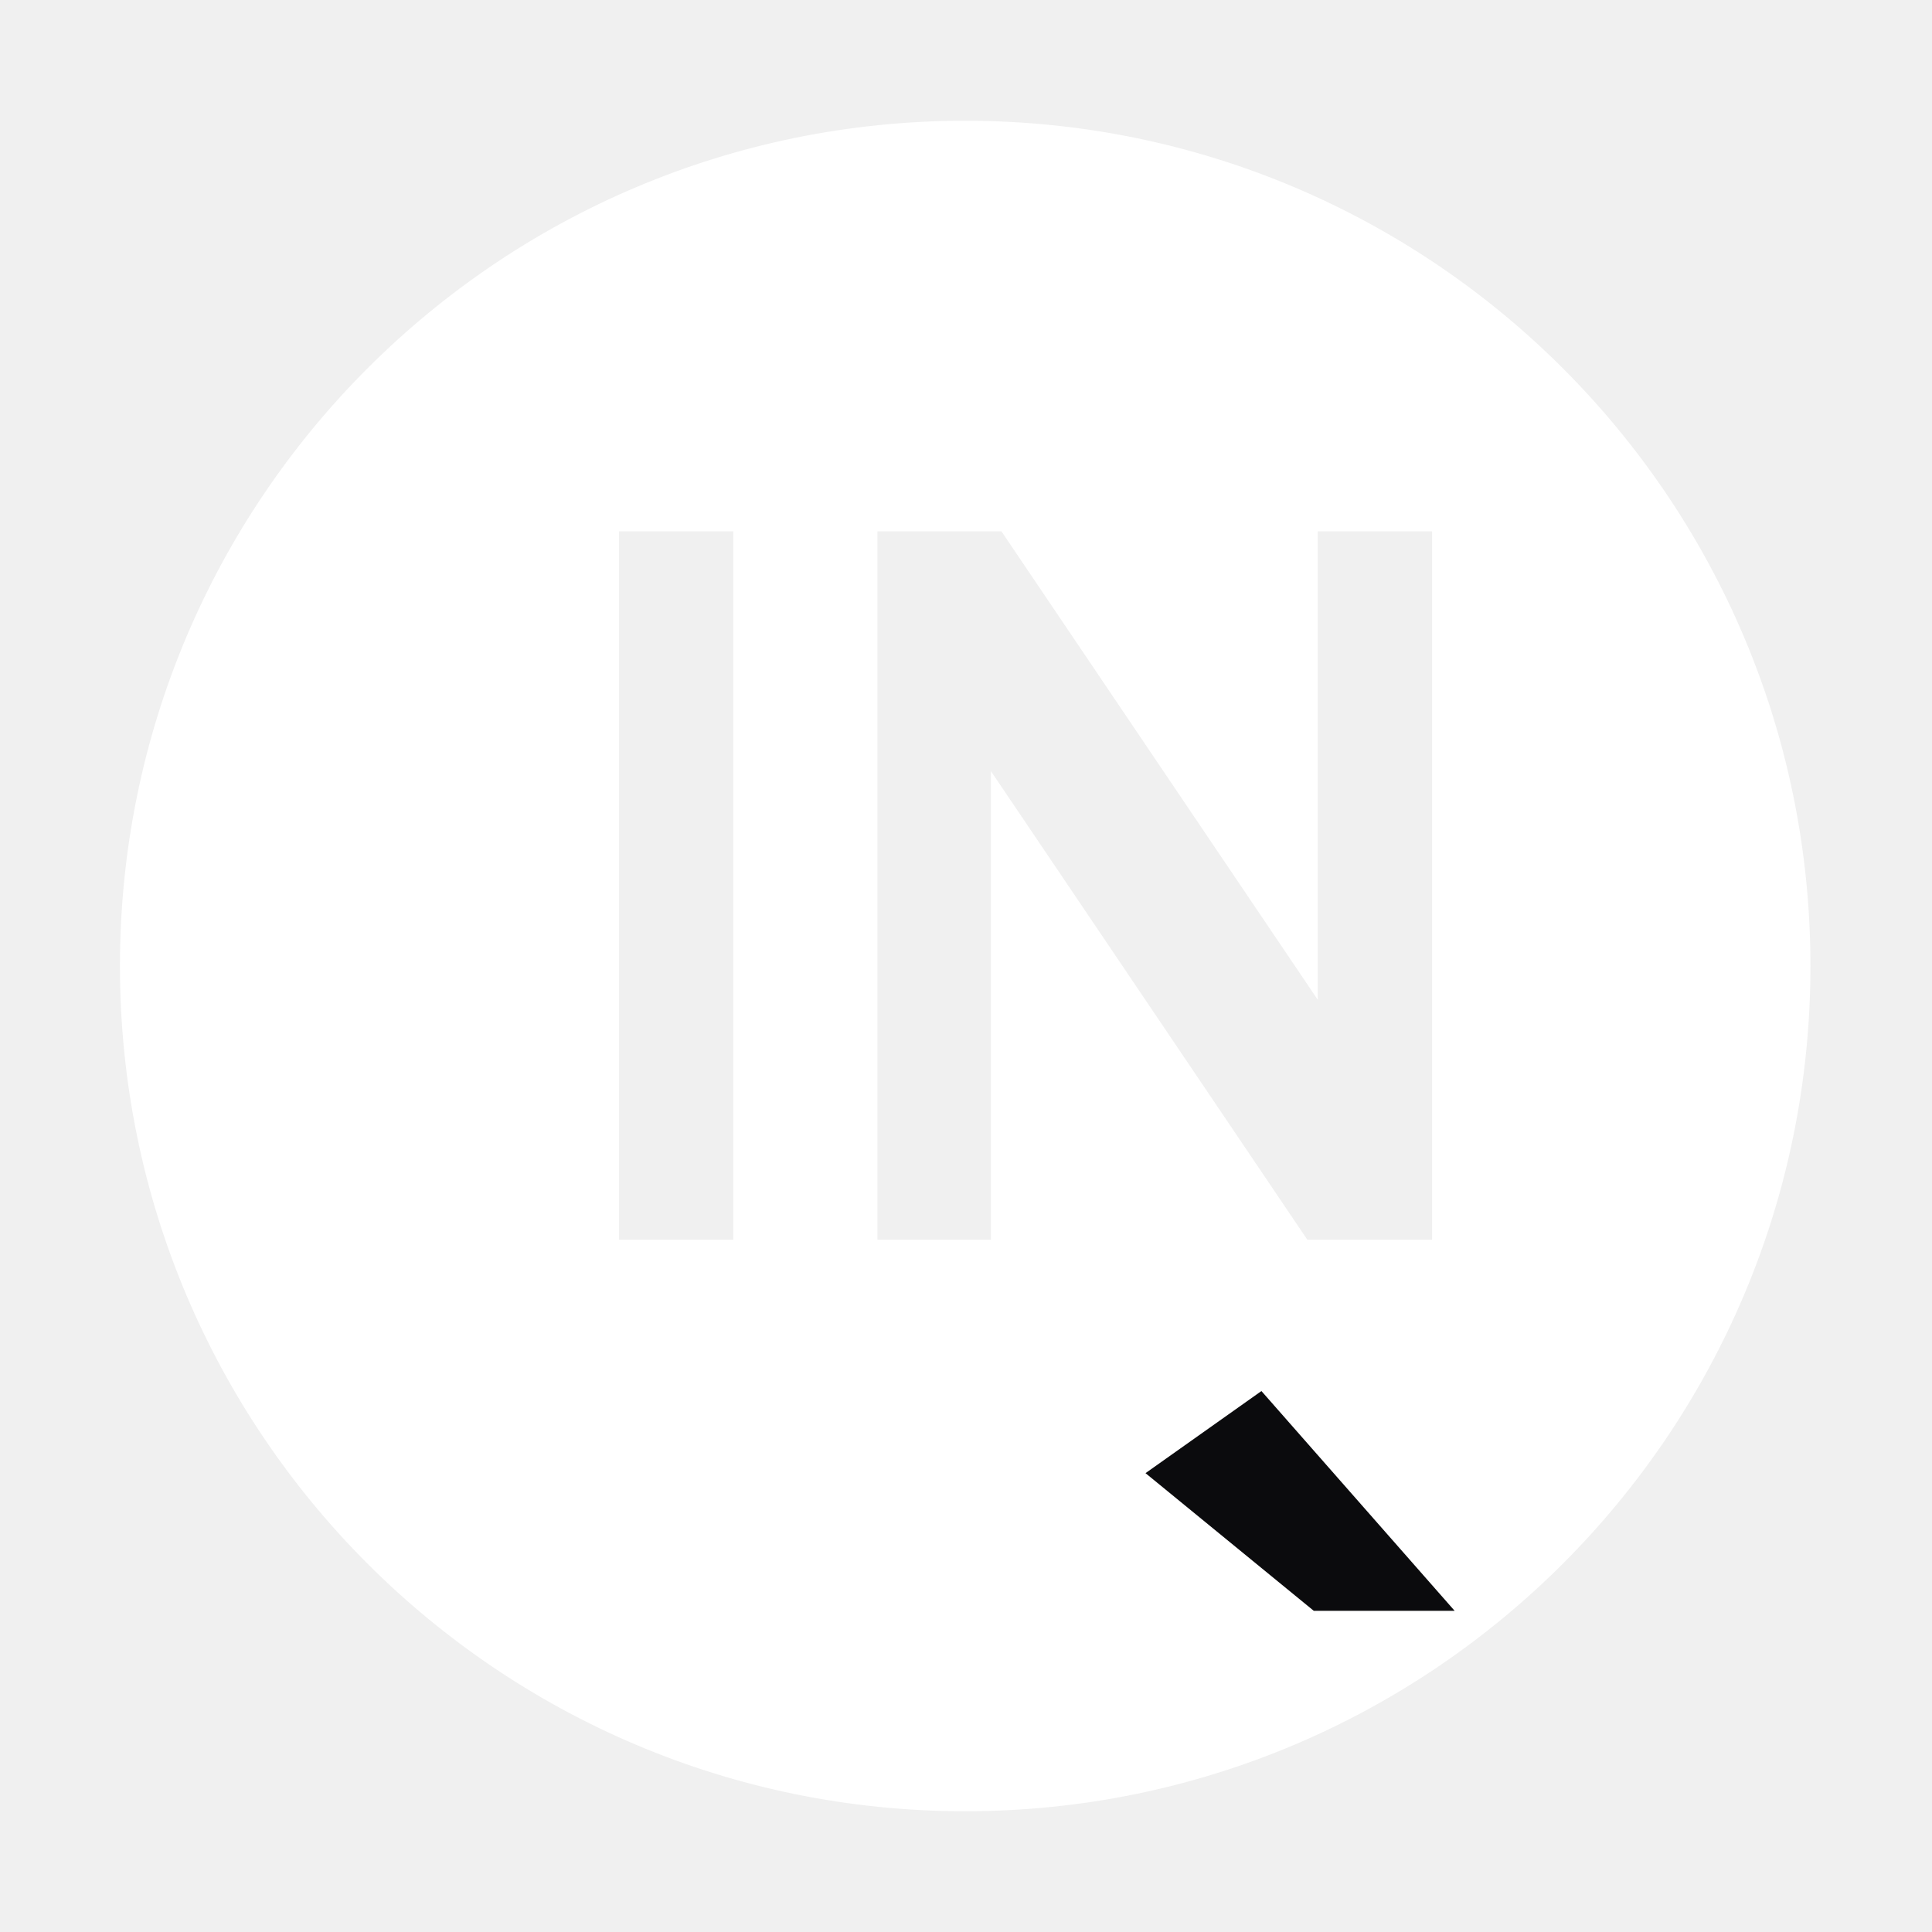
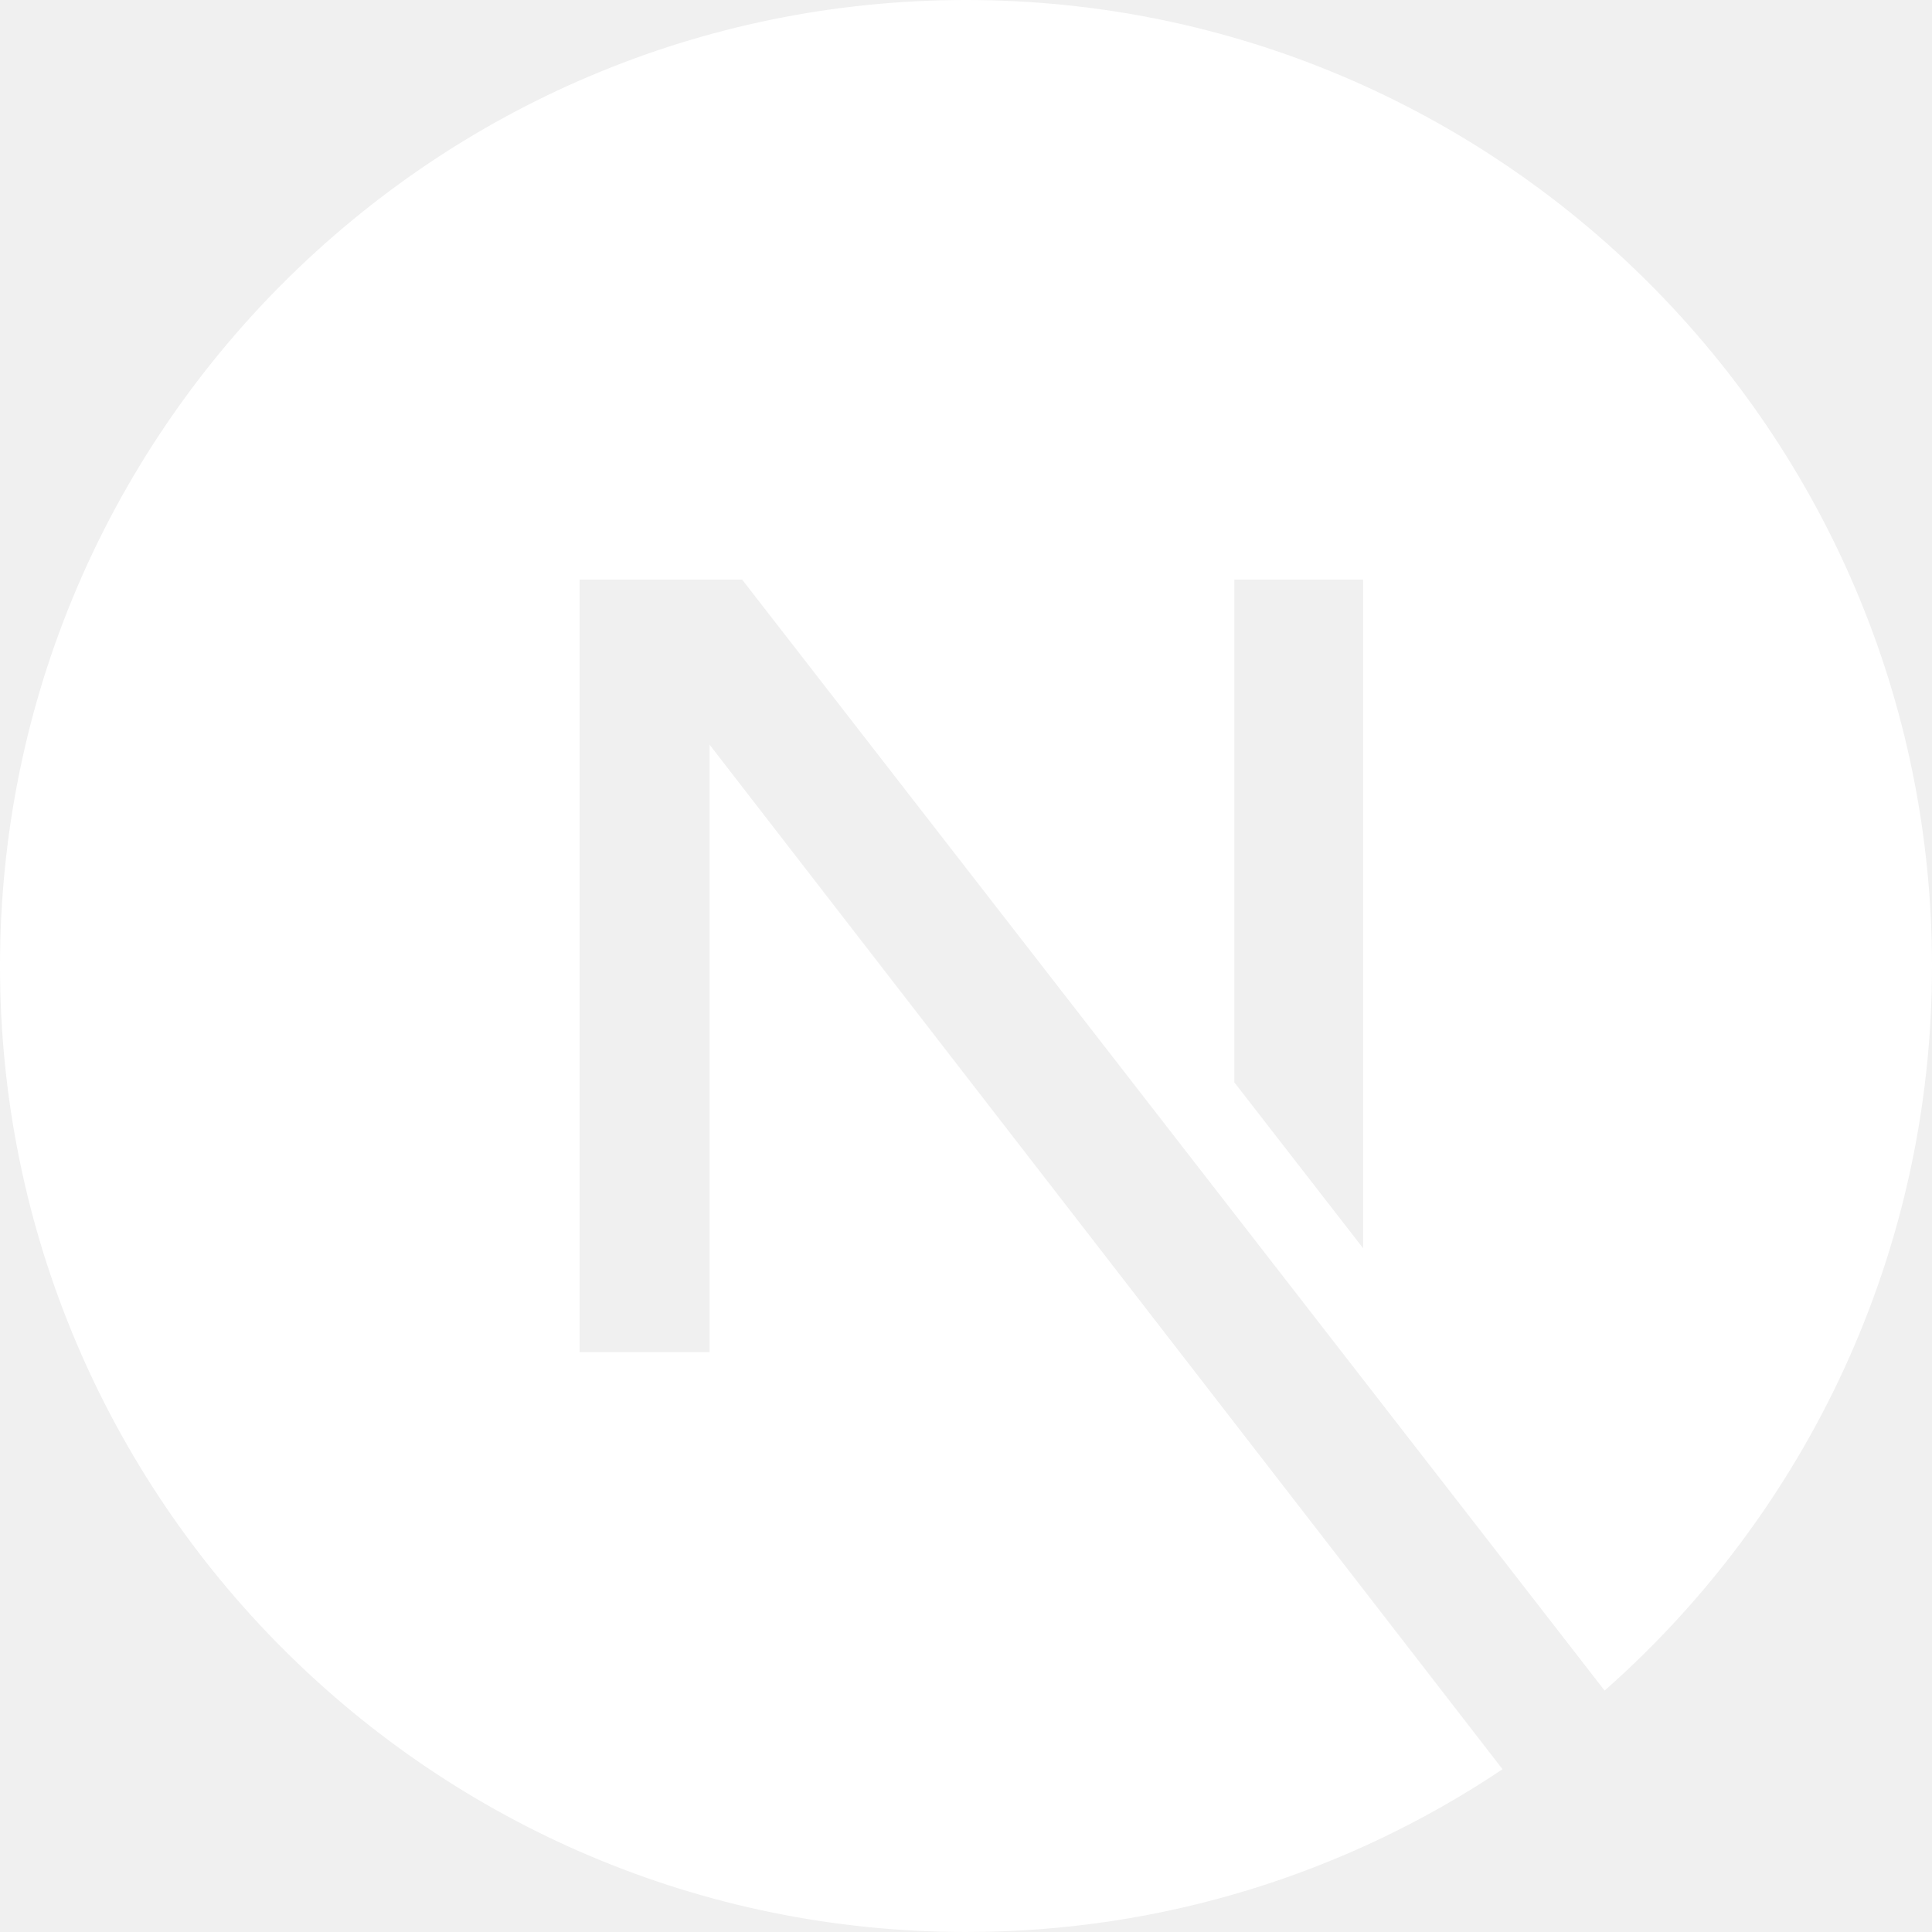
- <svg xmlns="http://www.w3.org/2000/svg" viewBox="0 0 24 24" fill="none">
-   <path fill="#fff" d="M11.99 1.5a10.5 10.5 0 1 0 0 21 10.5 10.5 0 0 0 0-21Zm-1.1 5.1h1.55l3.93 5.82V6.6h1.42v8.8h-1.55l-3.93-5.82v5.82H10.9V6.6Zm-3.2 0h1.42v8.8H7.69V6.6Z" />
-   <path fill="#0b0b0d" d="m14.23 18.3 1.44-1.02 2.4 2.73h-1.75l-2.09-1.71Z" />
+ <svg xmlns="http://www.w3.org/2000/svg" fill="#ffffff" role="img" viewBox="0 0 24 24">
+   <path d="M18.665 21.978C16.758 23.255 14.465 24 12 24 5.377 24 0 18.623 0 12S5.377 0 12 0s12 5.377 12 12c0 3.583-1.574 6.801-4.067 9.001L9.219 7.2H7.2v9.596h1.615V9.251l9.85 12.727Zm-3.332-8.533 1.6 2.061V7.2h-1.6v6.245Z" />
</svg>
